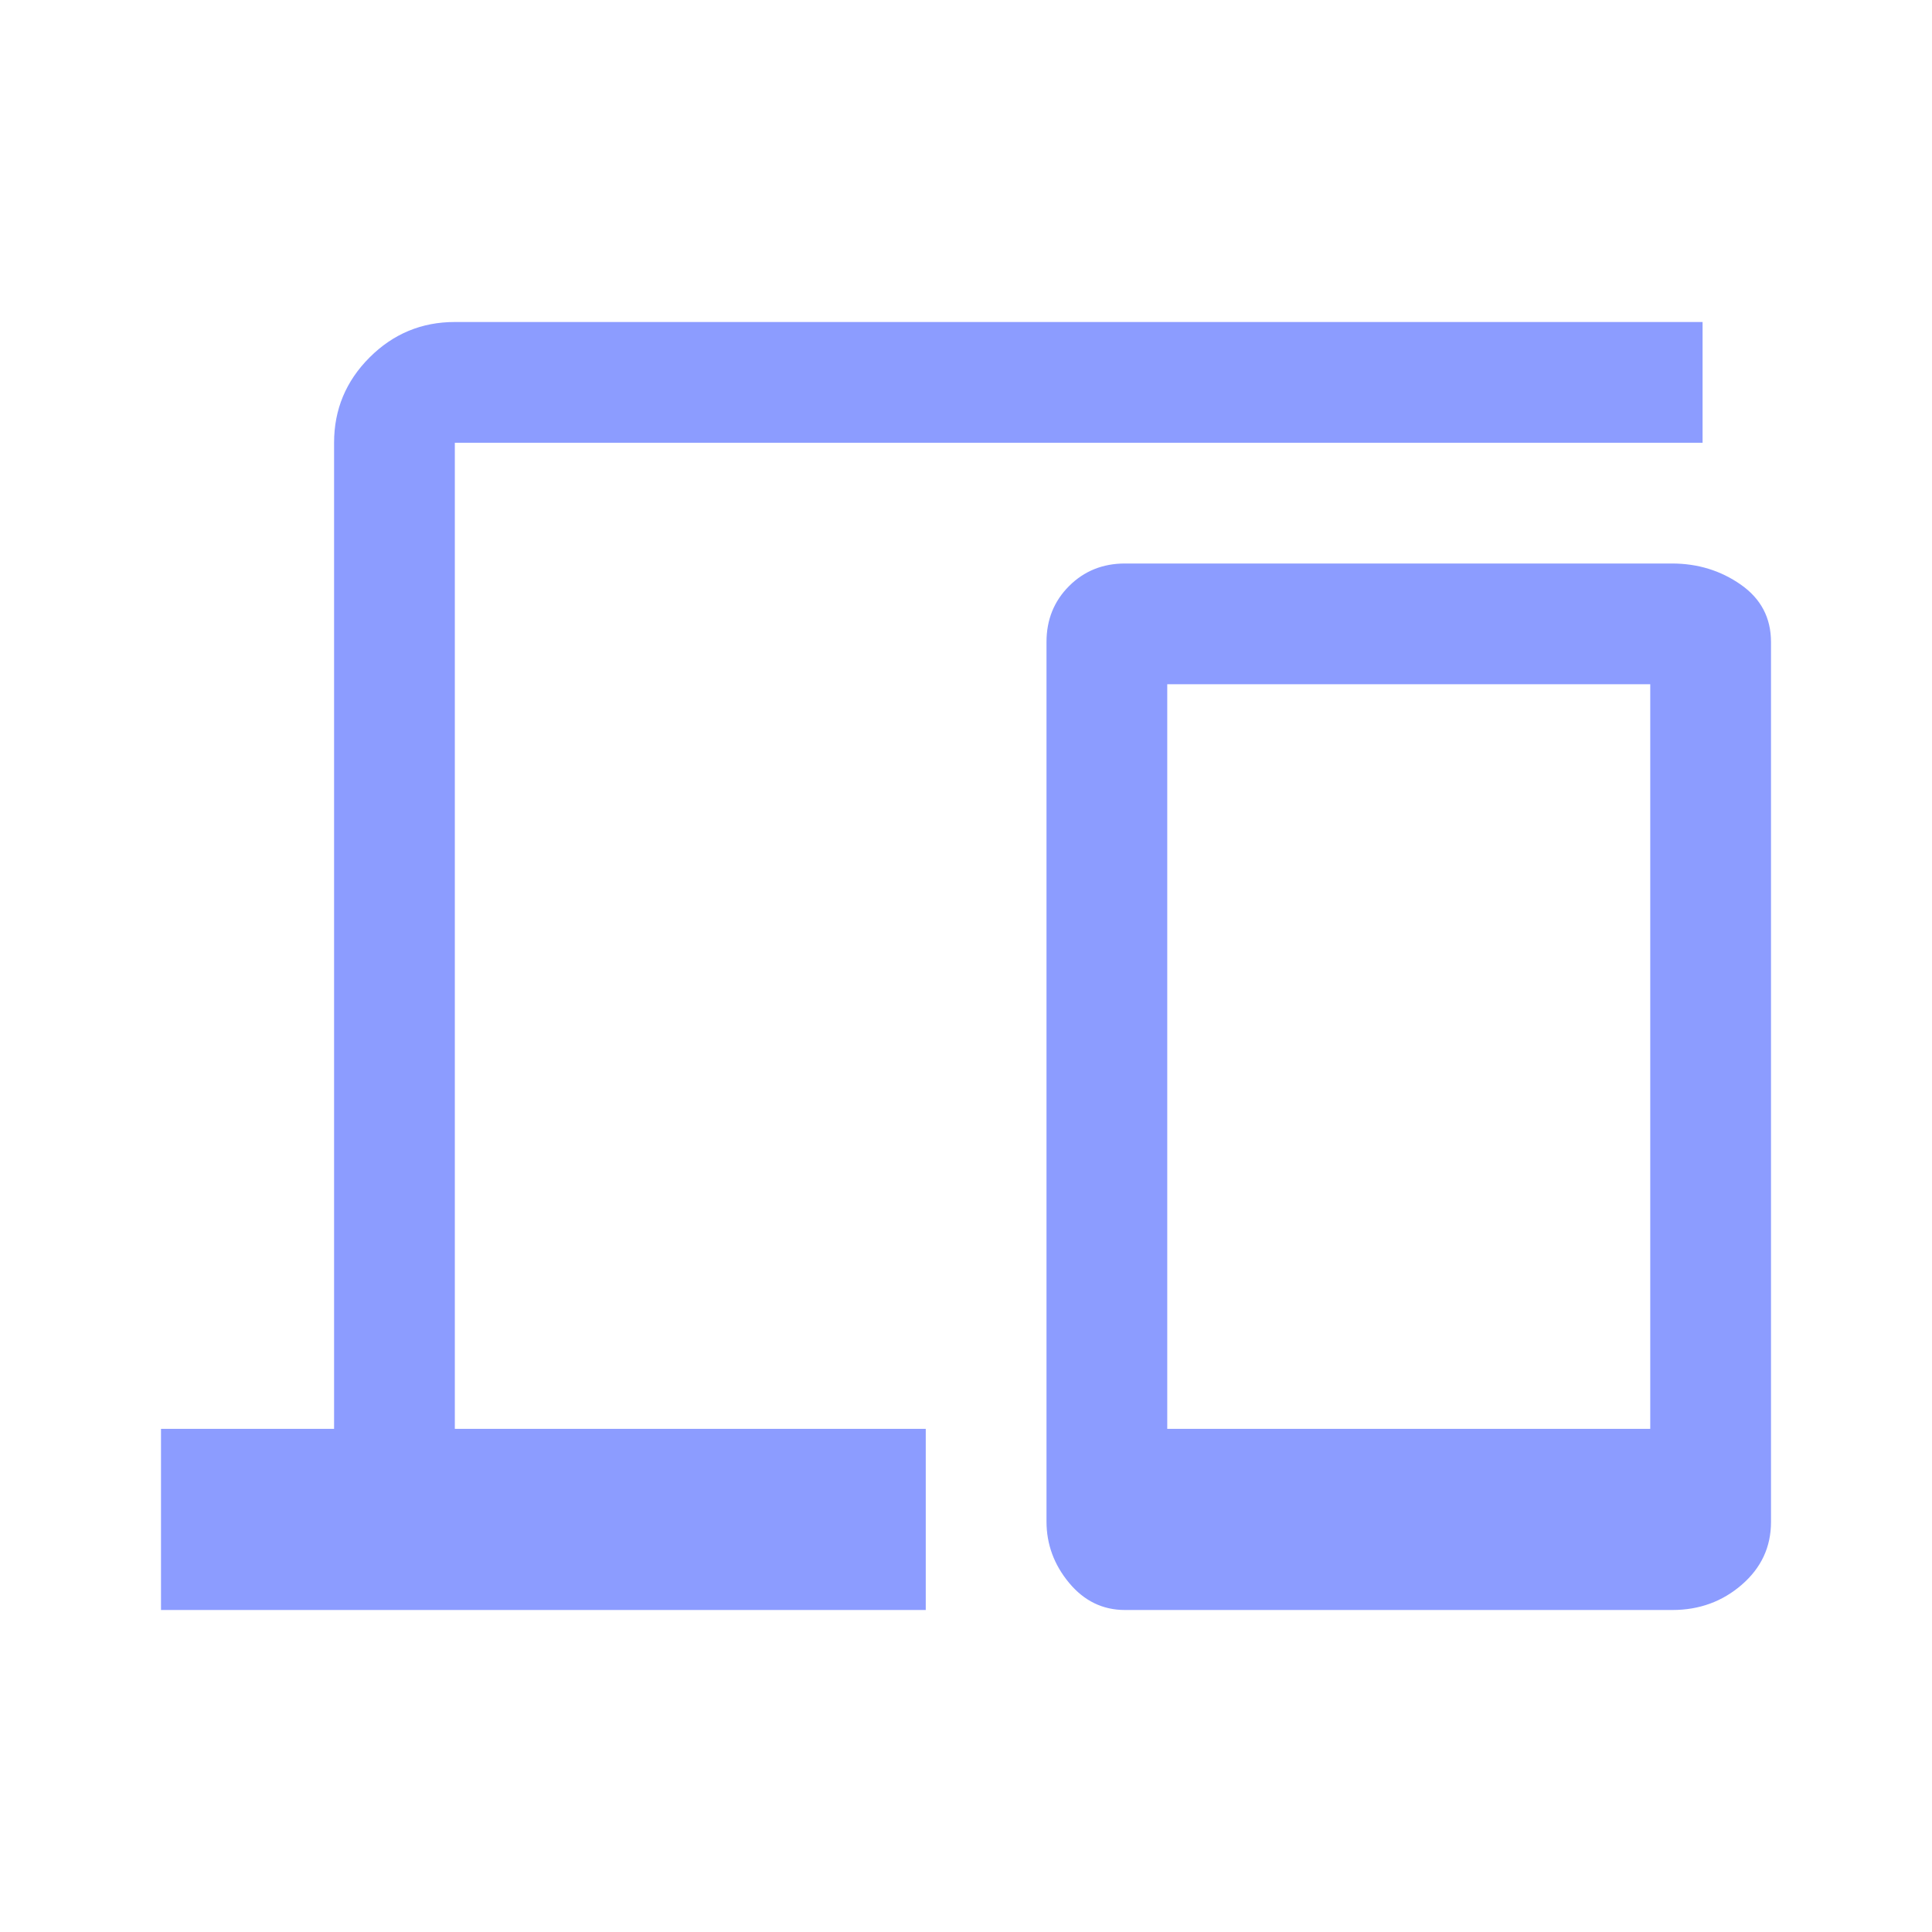
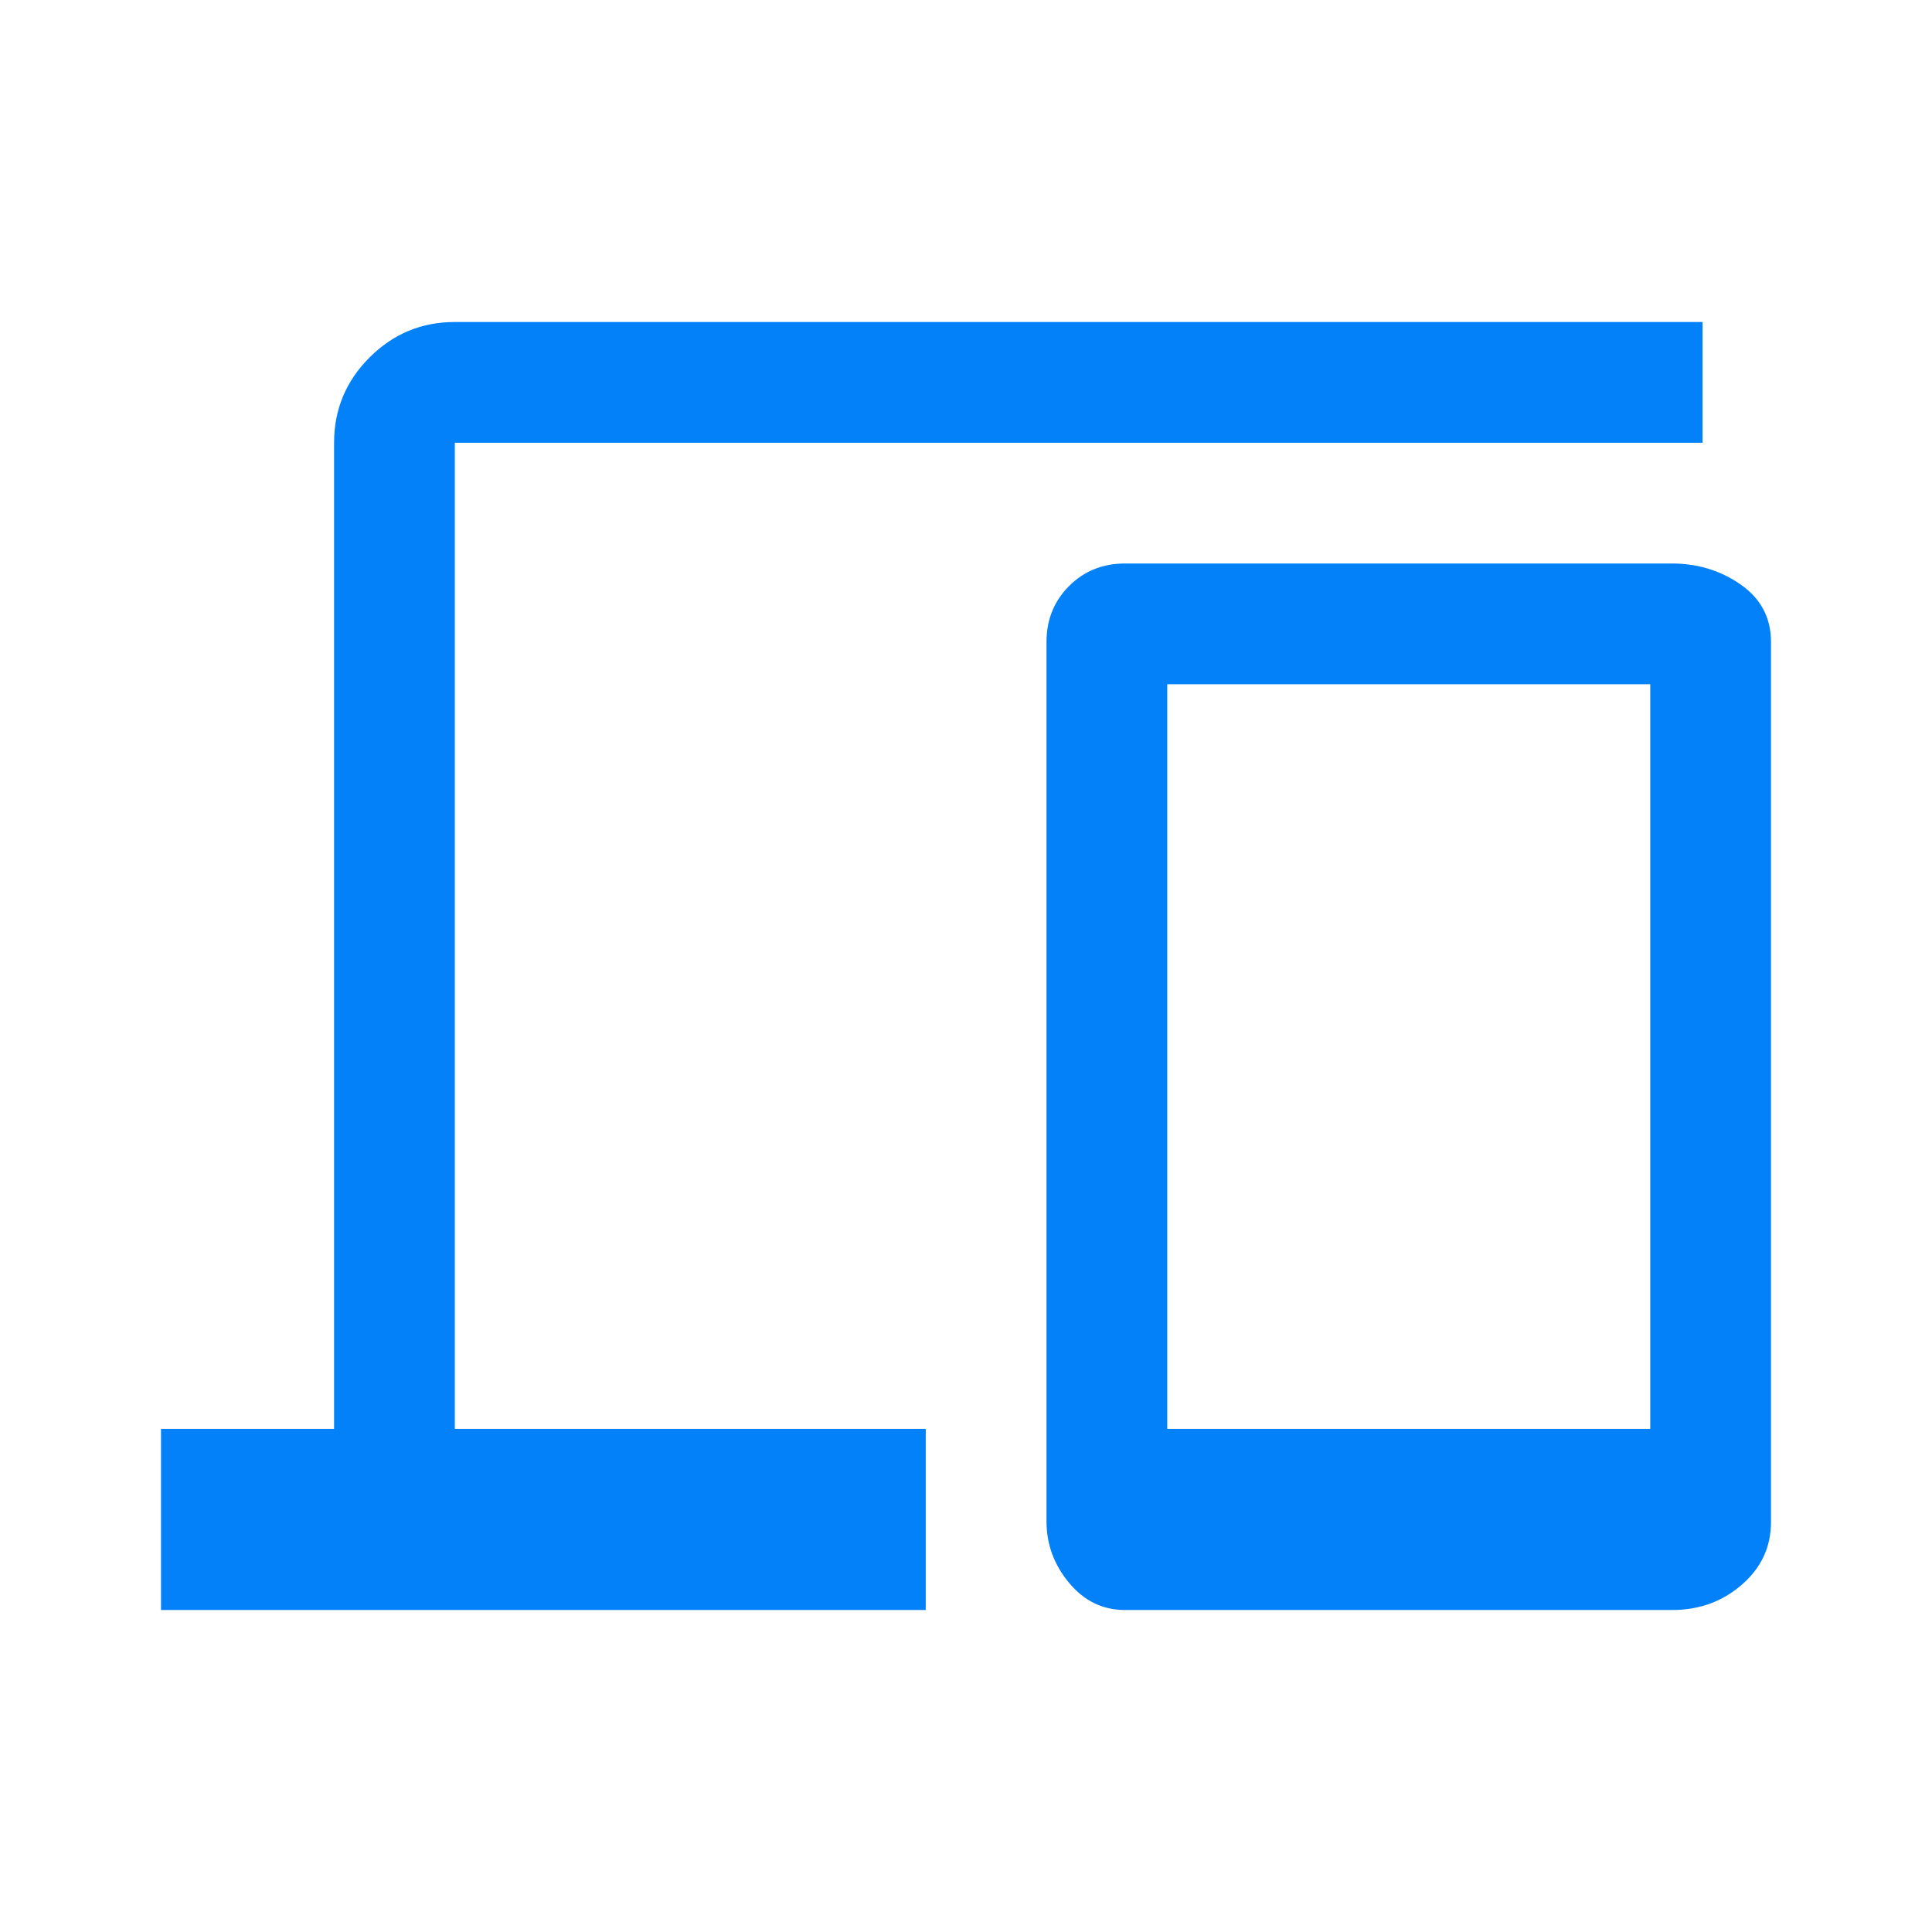
<svg xmlns="http://www.w3.org/2000/svg" height="48" viewBox="0 96 960 960" width="48">
-   <path fill="#8C9CFF" d="M80 896v-90h86V316q0-24.75 17.625-42.375T226 256h620v60H226v490h234v90H80Zm479 0q-16.575 0-27.787-13.5Q520 869 520 852V415q0-16.575 11.213-27.787Q542.425 376 559 376h271.751Q850 376 865 386.5q15 10.5 15 28.5v437.273q0 18.584-14.5 31.155Q851 896 831 896H559Zm21-90h240V436H580v370Z" />
+   <path fill="#0281f8" d="M80 896v-90h86V316q0-24.75 17.625-42.375T226 256h620v60H226v490h234v90H80Zm479 0q-16.575 0-27.787-13.5Q520 869 520 852V415q0-16.575 11.213-27.787Q542.425 376 559 376h271.751Q850 376 865 386.5q15 10.5 15 28.5v437.273q0 18.584-14.5 31.155Q851 896 831 896H559Zm21-90h240V436H580v370Z" />
</svg>
